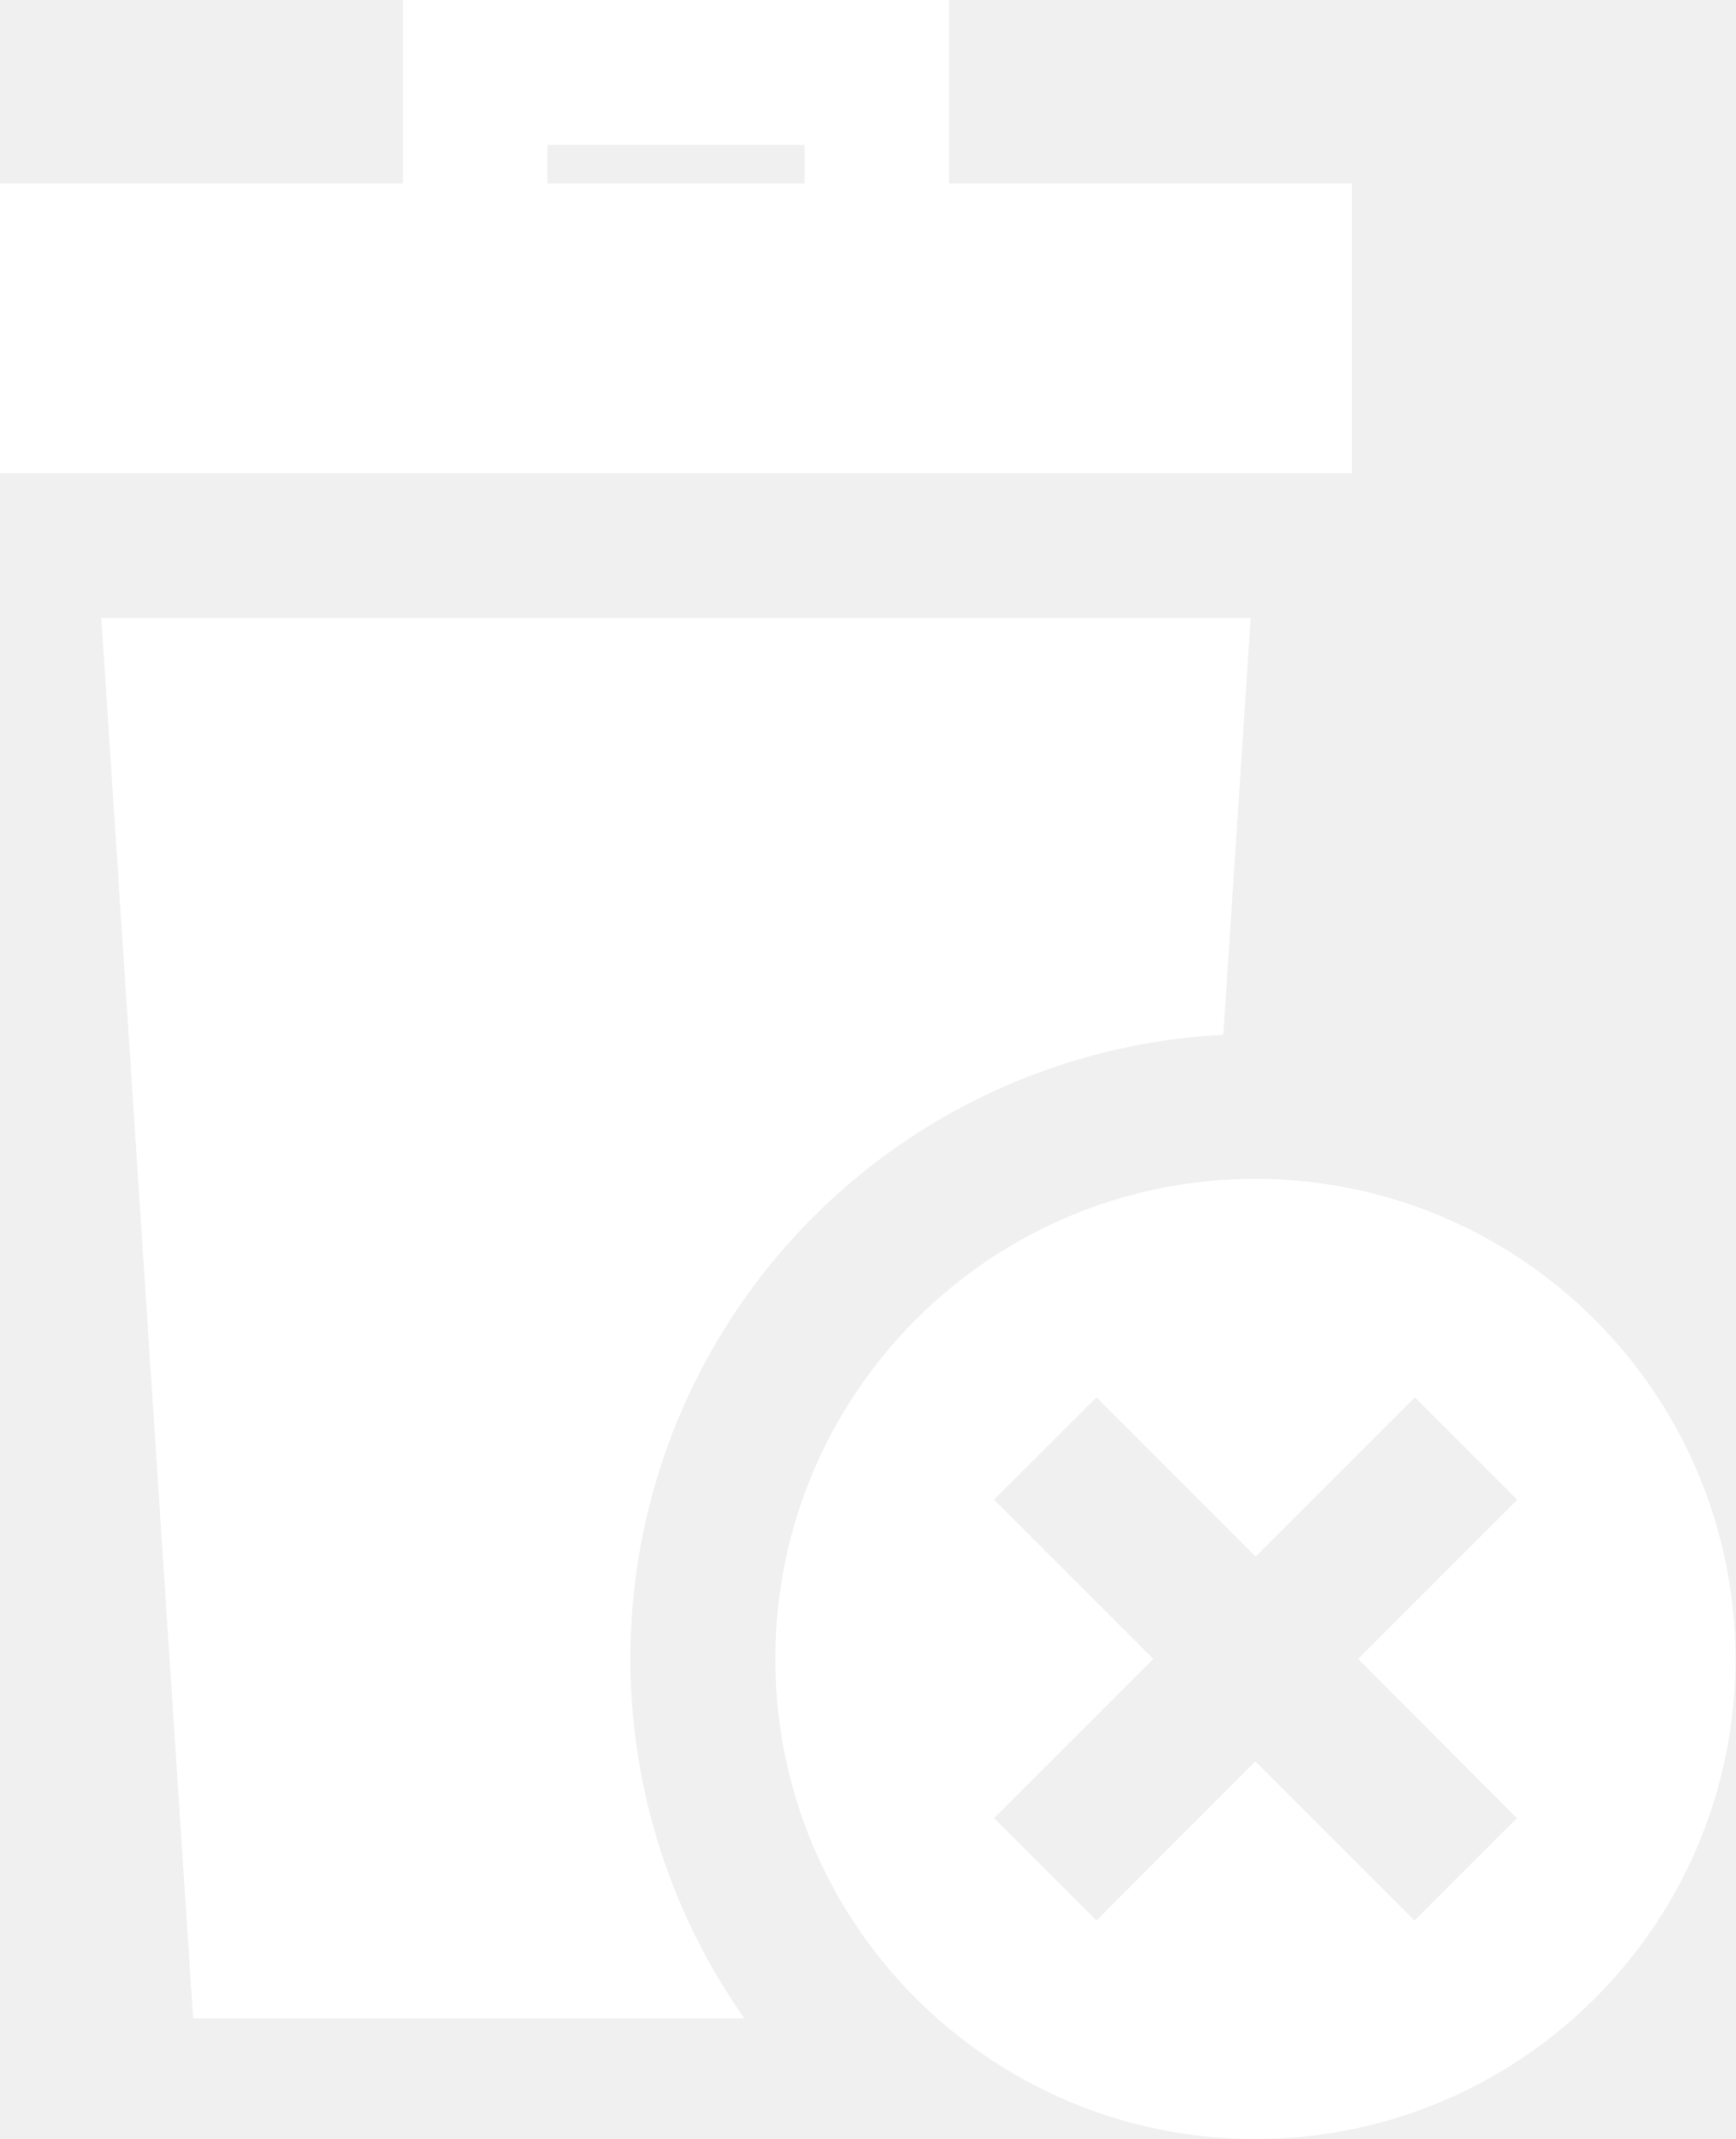
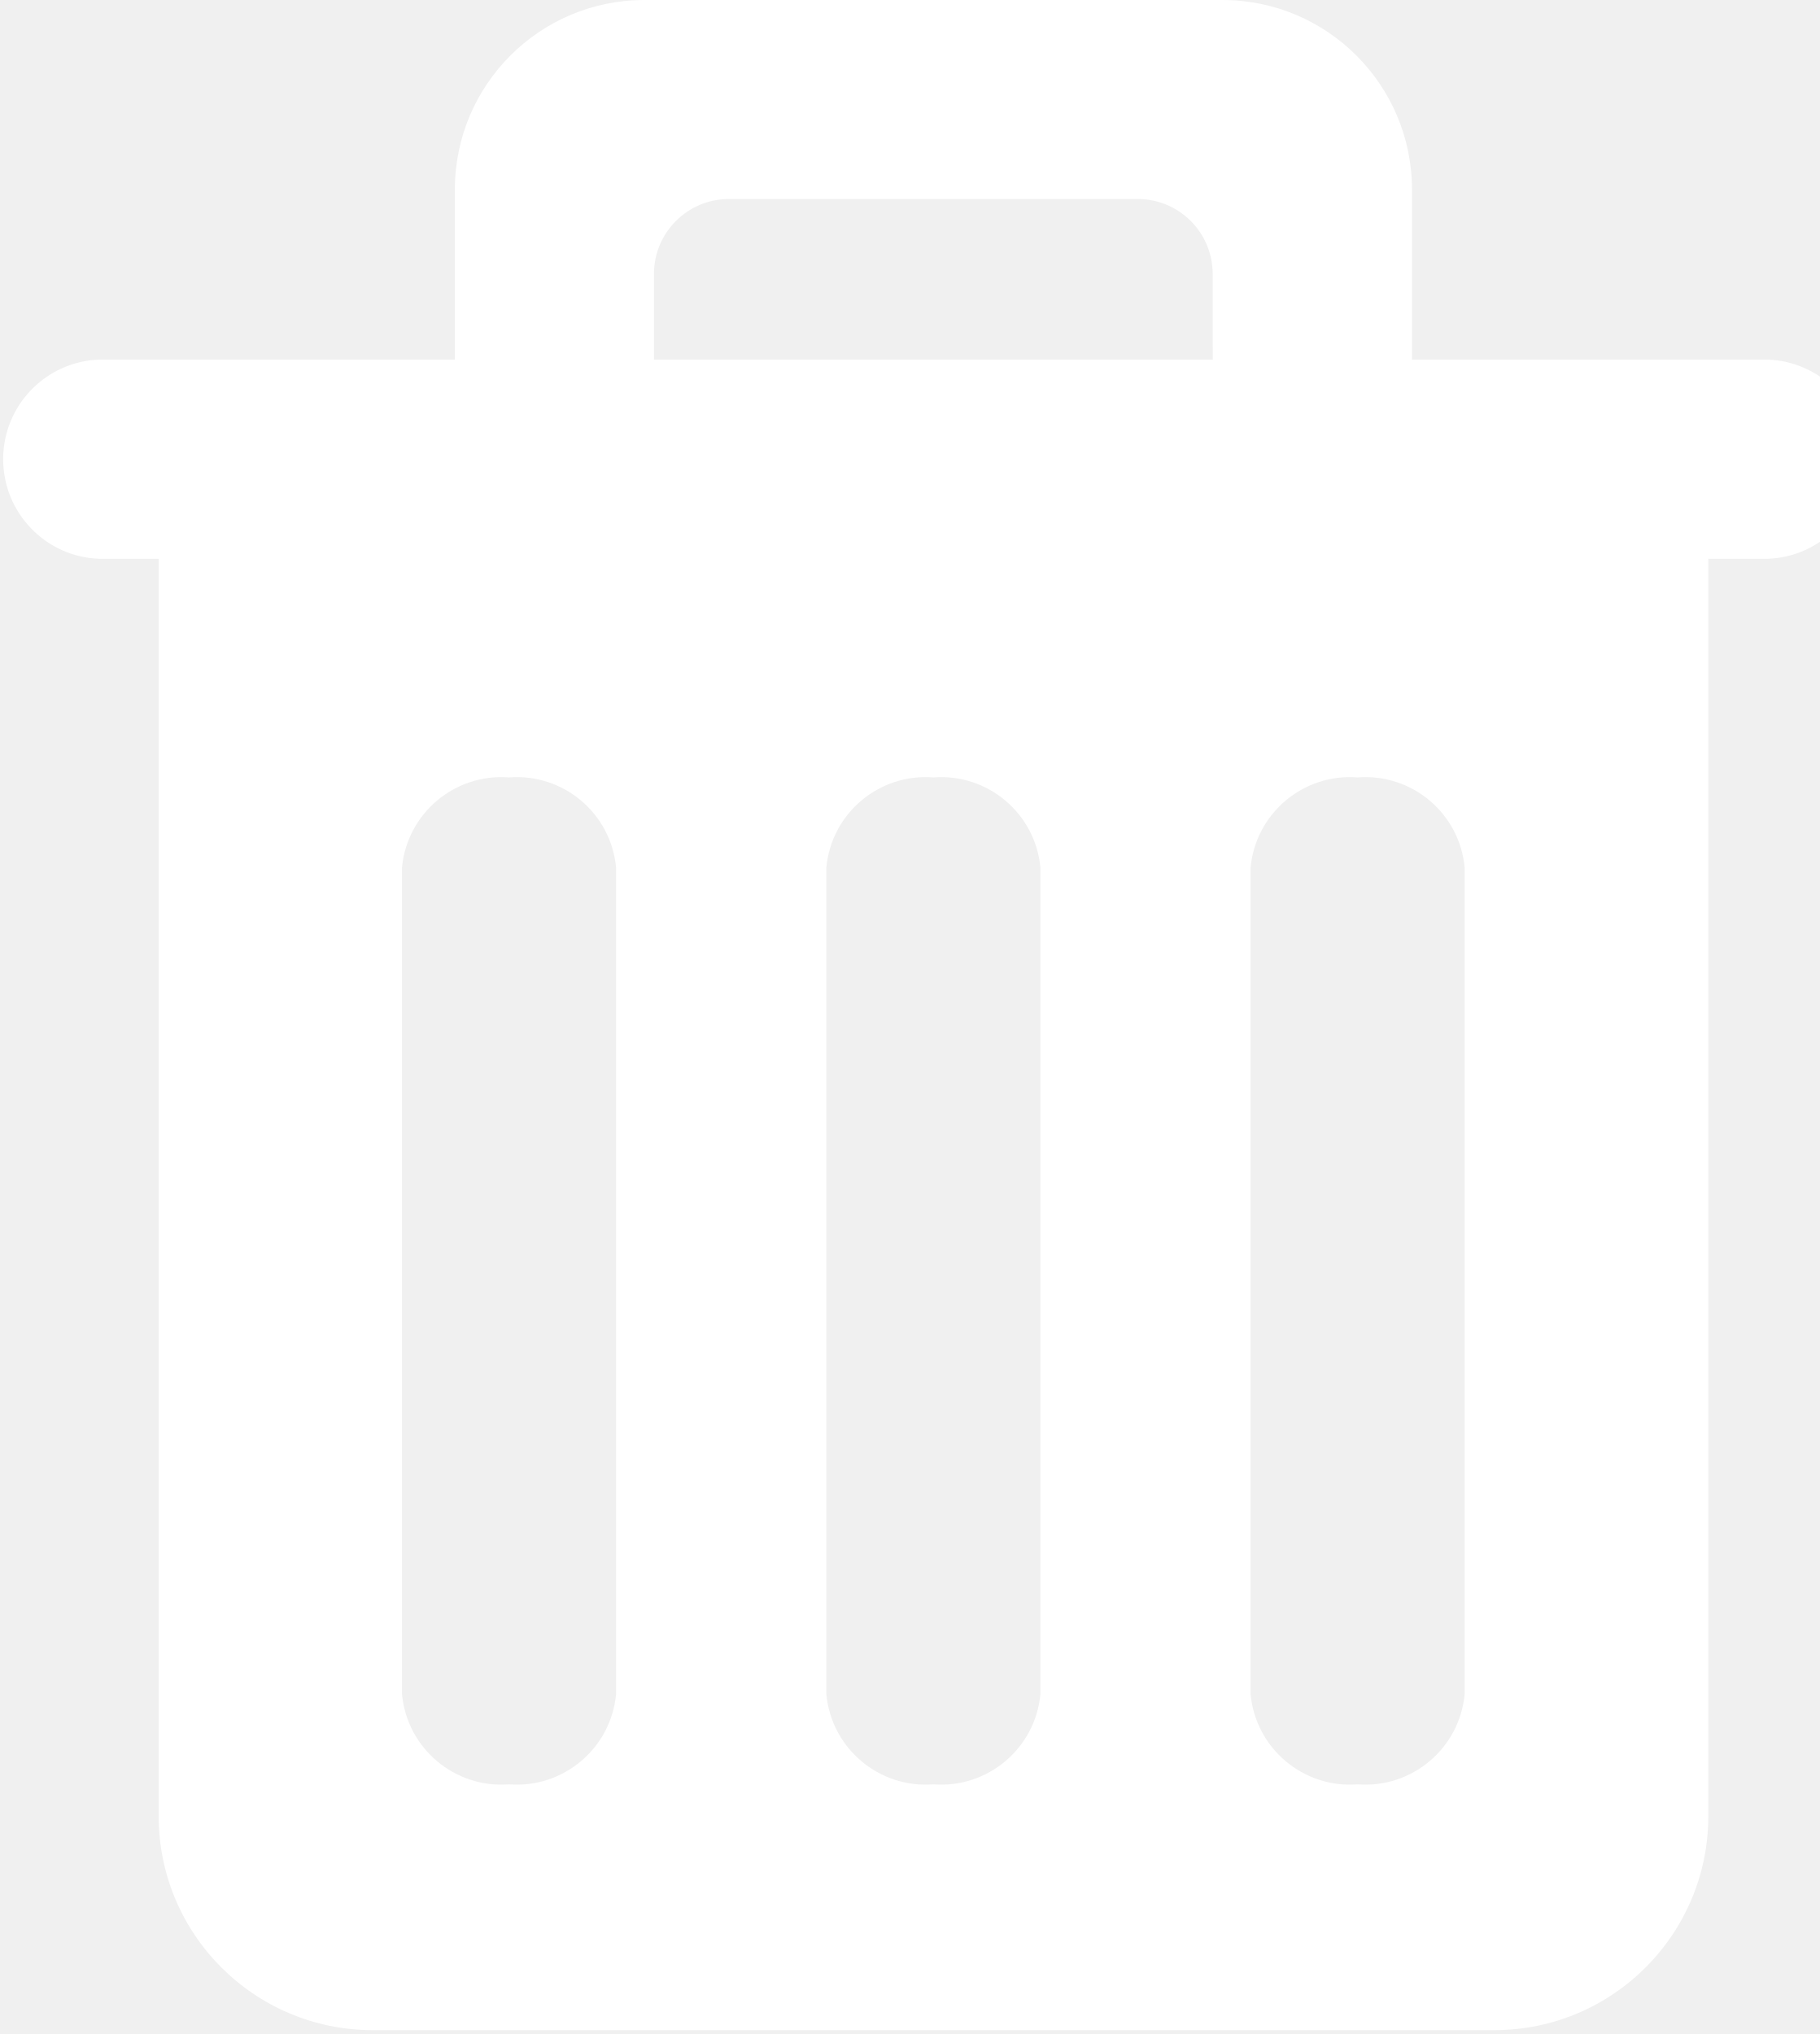
- <svg xmlns="http://www.w3.org/2000/svg" viewBox="0 0 26.274 32.383" width="26.274" height="32.383">
+ <svg xmlns="http://www.w3.org/2000/svg" viewBox="0 0 17 19" width="17" height="19">
  <defs>
    <style>.cls-1{fill:none;}.cls-2{fill:#fff;}</style>
  </defs>
  <g id="Layer_2" data-name="Layer 2">
    <g id="Layer_1-2" data-name="Layer 1">
-       <rect class="cls-1" x="8.288" y="2.193" width="3.891" height="0.585" />
-       <polygon class="cls-1" points="21.415 21.155 19.006 23.564 16.596 21.155 15.046 22.705 17.455 25.115 15.046 27.524 16.596 29.075 19.006 26.665 21.415 29.075 22.966 27.524 20.556 25.115 22.966 22.705 21.415 21.155" />
-       <path class="cls-2" d="M20.468,2.778h-6.1V0H6.1V2.778H0V7.164H20.468ZM8.288,2.193H12.18v.585H8.288Zm0,0" />
-       <path class="cls-2" d="M18.52,15.666l.414-6.309H1.534l1.39,21.2H11.27A9.456,9.456,0,0,1,18.52,15.666Zm0,0" />
-       <path class="cls-2" d="M19.006,17.847a7.268,7.268,0,1,0,7.268,7.268,7.276,7.276,0,0,0-7.268-7.268Zm3.96,9.678-1.551,1.55-2.41-2.409L16.6,29.075l-1.551-1.55,2.41-2.41-2.41-2.41,1.551-1.55,2.41,2.41,2.41-2.41,1.551,1.55-2.41,2.41Zm0,0" />
+       <path class="cls-1" d="M8.719,7.262a.931.931,0,0,0-1,.843v7.719a.932.932,0,0,0,1,.844.932.932,0,0,0,1-.844V8.105A.932.932,0,0,0,8.719,7.262Z" />
+       <path class="cls-1" d="M10.629,1.861H6.81a.7.7,0,0,0-.7.7v.8h5.22v-.8A.7.7,0,0,0,10.629,1.861Z" />
+       <path class="cls-1" d="M4.755,7.262a.932.932,0,0,0-1,.843v7.719a.932.932,0,0,0,1,.844.932.932,0,0,0,1-.844V8.105A.931.931,0,0,0,4.755,7.262Z" />
+       <path class="cls-1" d="M12.682,7.262a.932.932,0,0,0-1,.843v7.719a.932.932,0,0,0,1,.844.932.932,0,0,0,1-.844V8.105A.931.931,0,0,0,12.682,7.262Z" />
+       <path class="cls-2" d="M16.509,3.359H13.19V1.772A1.772,1.772,0,0,0,11.418,0H6.02A1.771,1.771,0,0,0,4.249,1.771V3.359H.93a.931.931,0,0,0,0,1.861h.552V16.964a2,2,0,0,0,2,2H13.958a2,2,0,0,0,2-2V5.22h.552a.931.931,0,0,0,0-1.861ZM5.755,15.824a.932.932,0,0,1-1,.844.932.932,0,0,1-1-.844V8.105a.932.932,0,0,1,1-.843.931.931,0,0,1,1,.843Zm3.964,0a.932.932,0,0,1-1,.844.932.932,0,0,1-1-.844V8.105a.931.931,0,0,1,1-.843.932.932,0,0,1,1,.843Zm1.61-12.465H6.109v-.8a.7.7,0,0,1,.7-.7h3.819a.7.7,0,0,1,.7.7Zm2.353,12.465a.932.932,0,0,1-1,.844.932.932,0,0,1-1-.844V8.105a.932.932,0,0,1,1-.843.931.931,0,0,1,1,.843Z" />
    </g>
  </g>
</svg>
